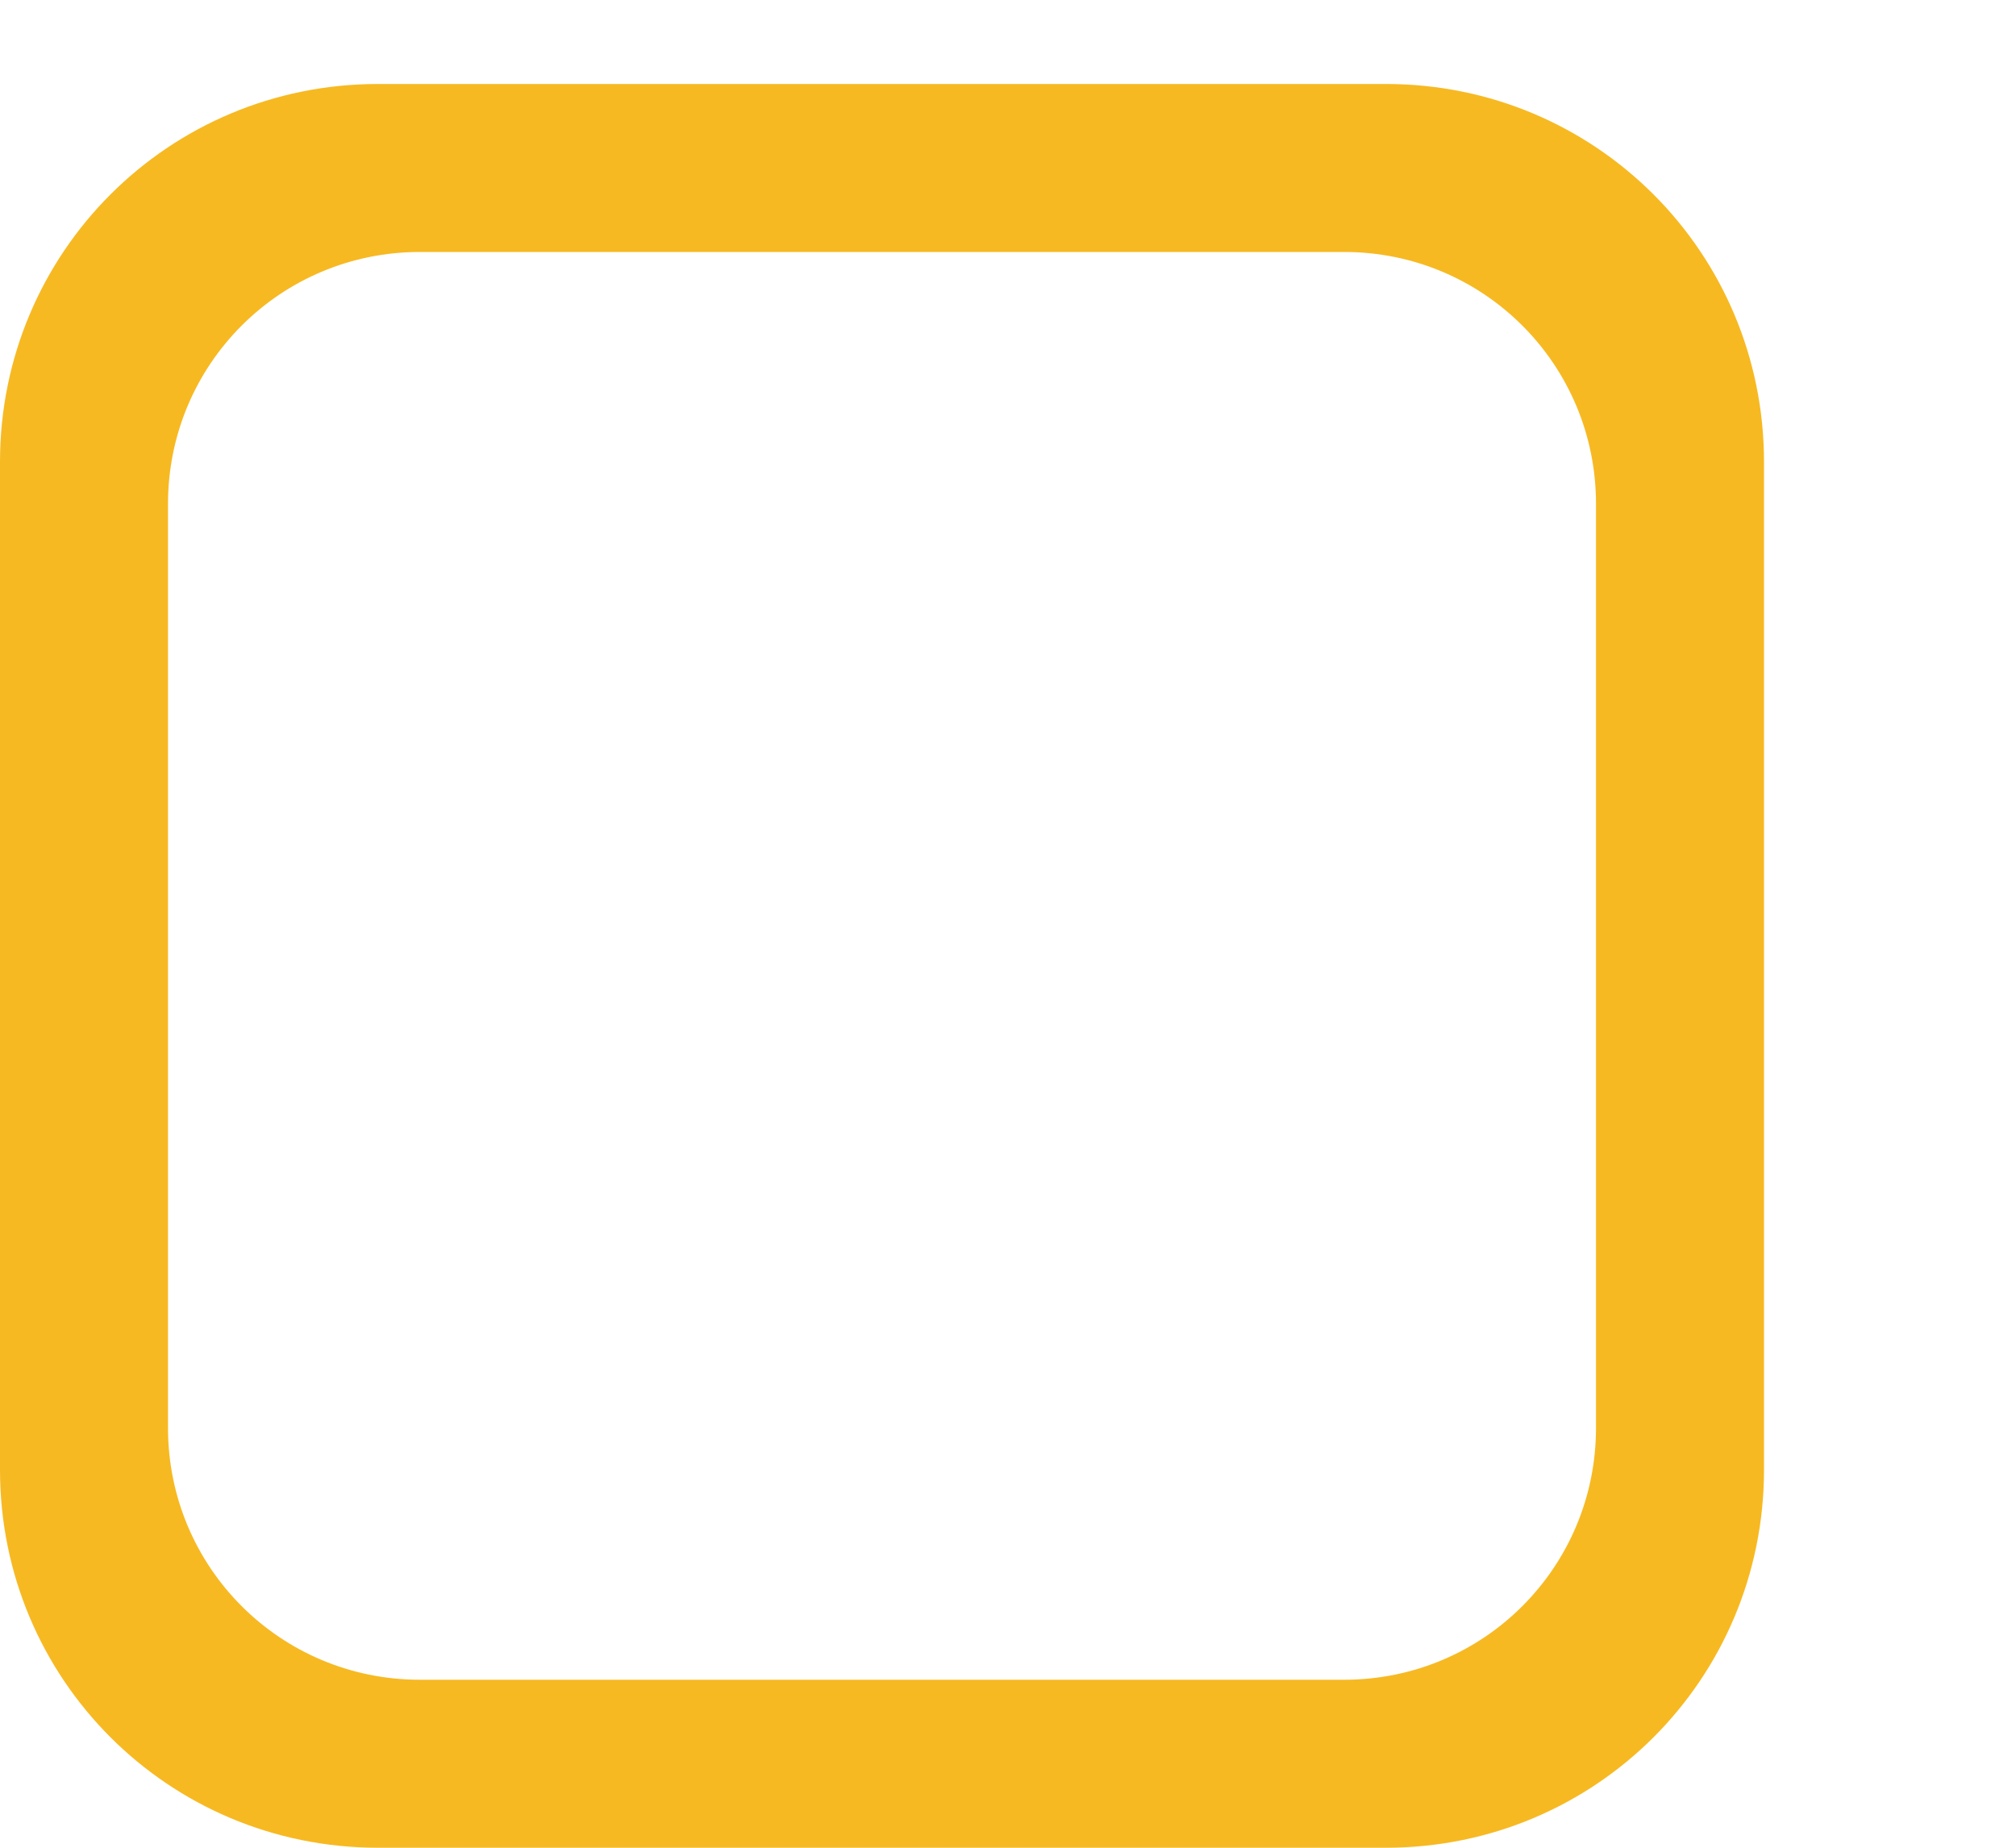
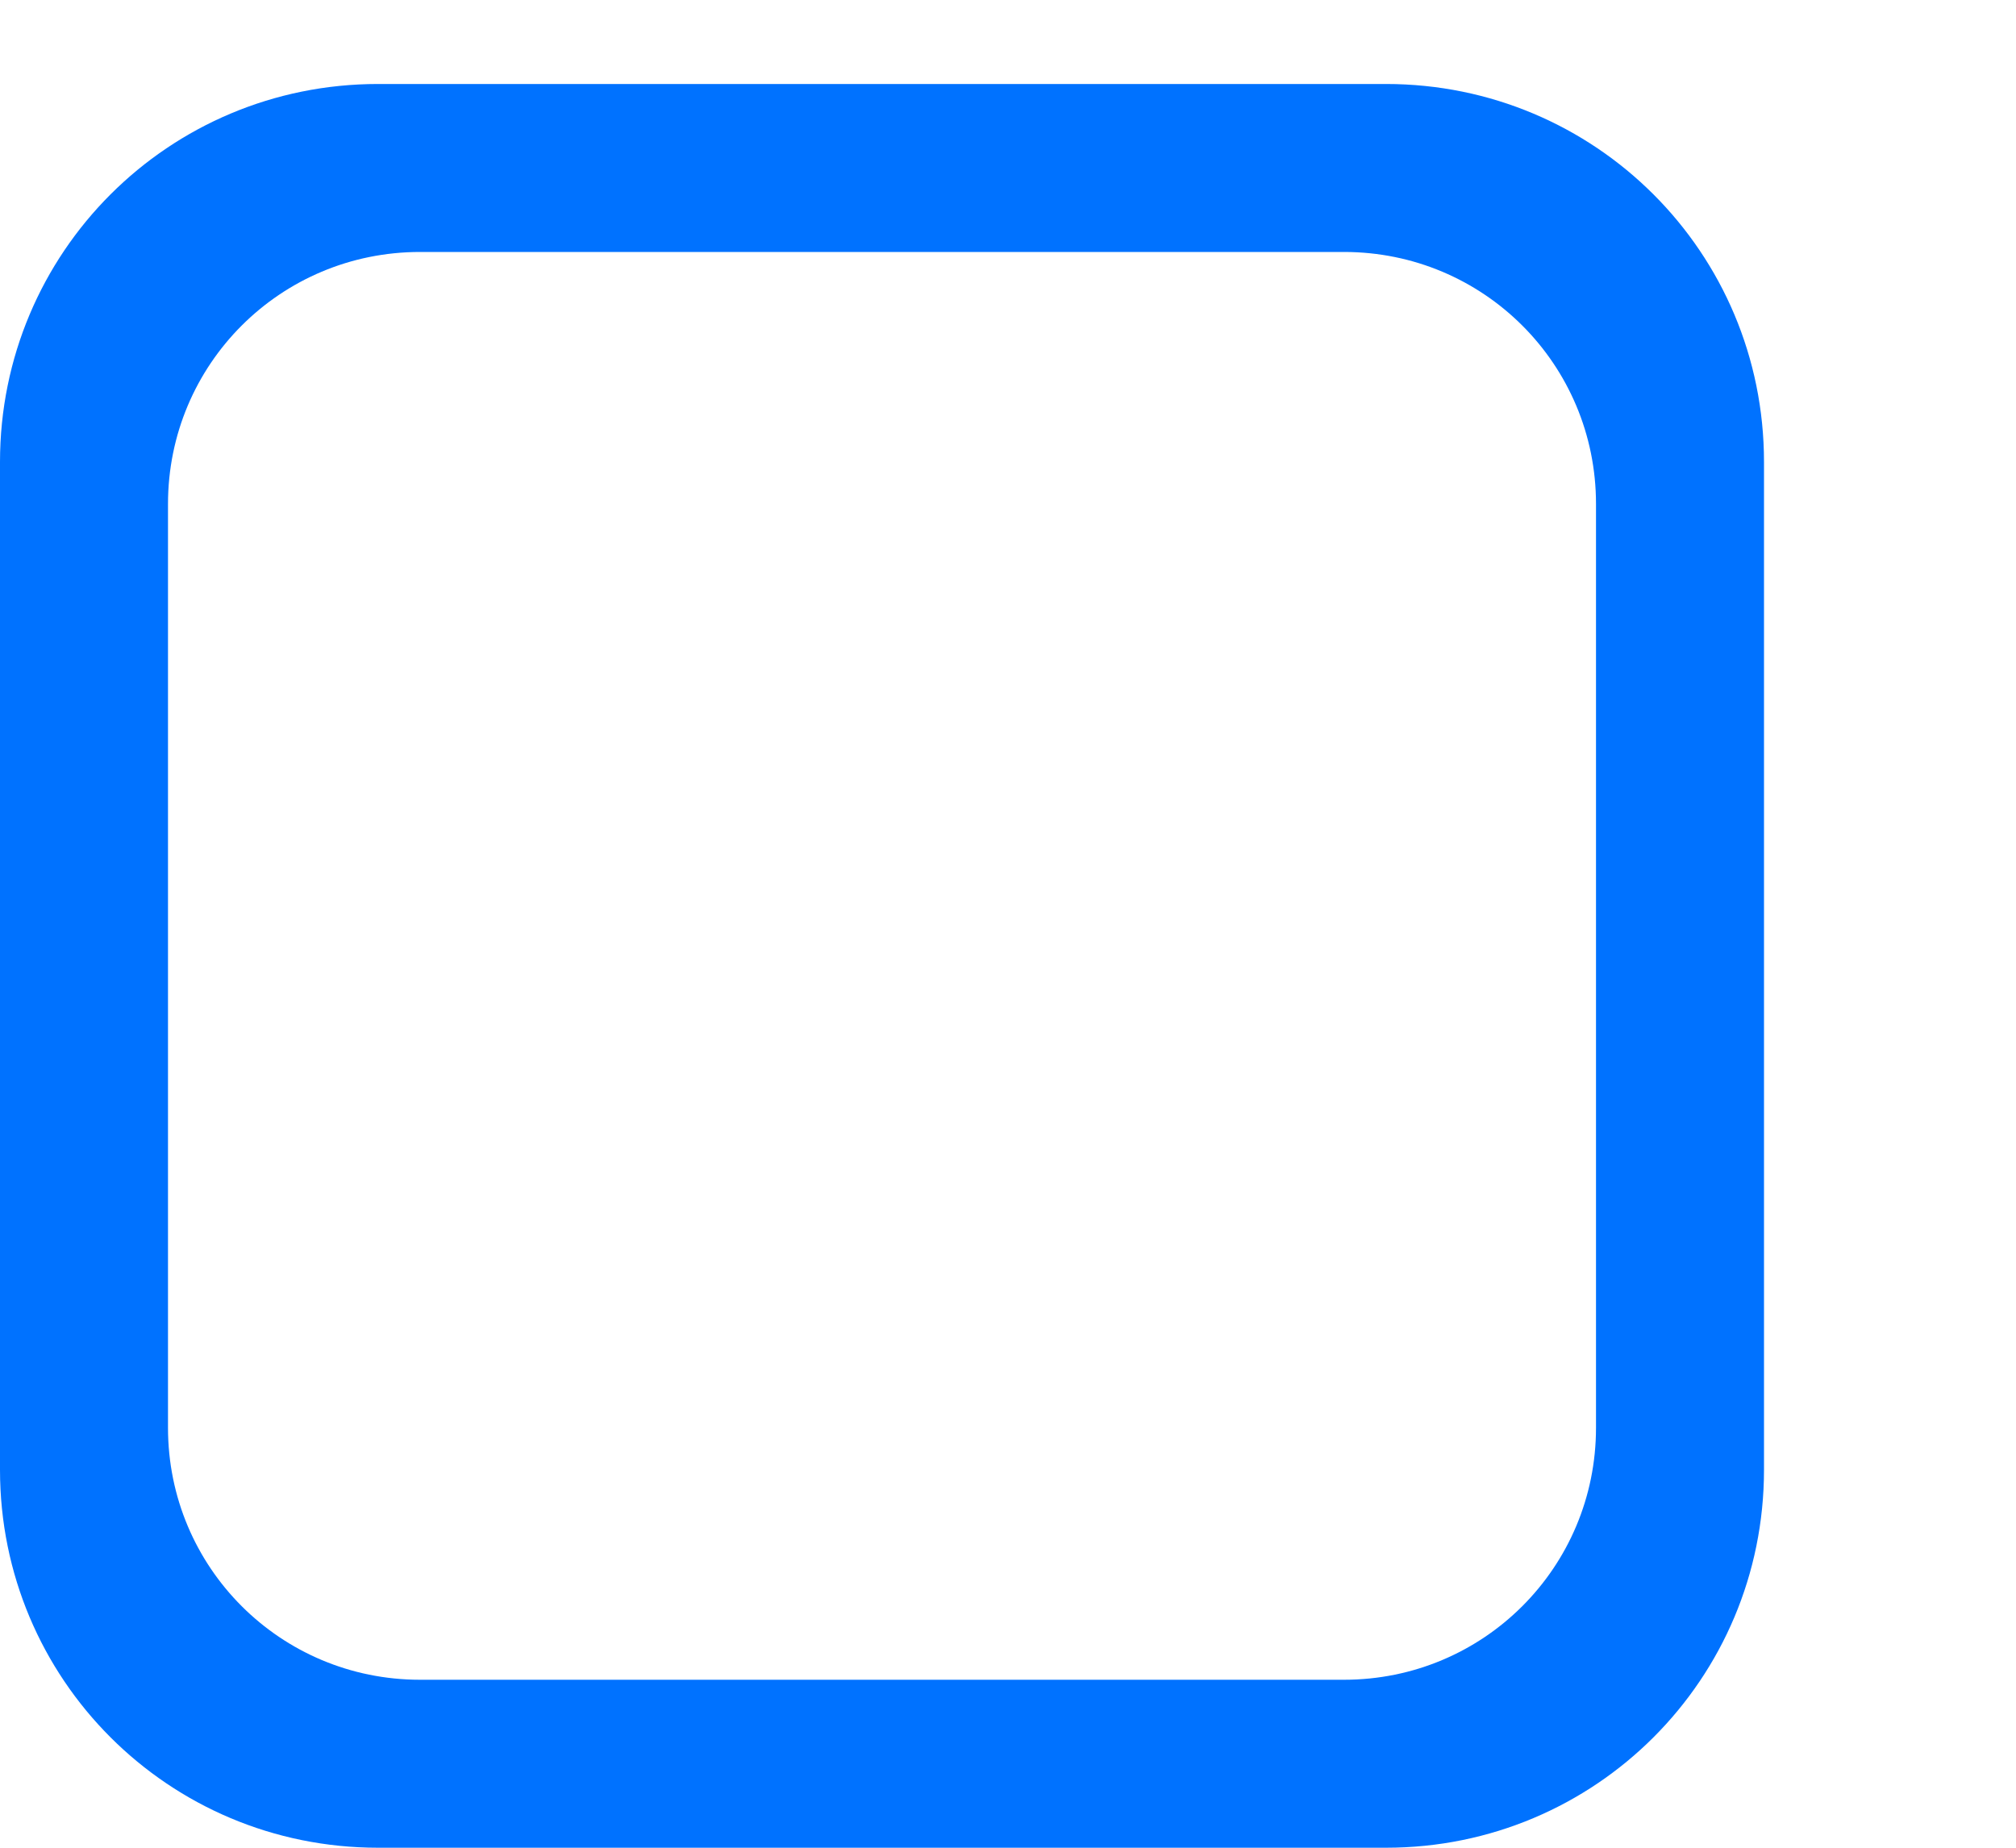
<svg xmlns="http://www.w3.org/2000/svg" xmlns:xlink="http://www.w3.org/1999/xlink" width="24" height="22" id="svg3199" version="1.1">
  <defs id="defs3201">
    <linearGradient id="linearGradient15404">
      <stop id="stop15406" offset="0" style="stop-color:#515151;stop-opacity:1" />
      <stop id="stop15408" offset="1" style="stop-color:#292929;stop-opacity:1" />
    </linearGradient>
    <linearGradient xlink:href="#linearGradient5872-5-1" id="linearGradient5891-0-4" gradientUnits="userSpaceOnUse" x1="205.841" y1="246.709" x2="206.748" y2="231.241" />
    <linearGradient id="linearGradient5872-5-1">
      <stop style="stop-color:#0b2e52;stop-opacity:1" offset="0" id="stop5874-4-4" />
      <stop style="stop-color:#1862af;stop-opacity:1" offset="1" id="stop5876-0-5" />
    </linearGradient>
    <linearGradient y2="-388.73" x2="-93.031" y1="-396.347" x1="-93.031" gradientTransform="matrix(1.591837,0,0,0.8571429,-256.5612,59.68542)" gradientUnits="userSpaceOnUse" id="linearGradient14219" xlink:href="#linearGradient15404" />
    <linearGradient id="linearGradient10013-4-63-6">
      <stop style="stop-color:#333333;stop-opacity:1;" offset="0" id="stop10015-2-76-1" />
      <stop style="stop-color:#292929;stop-opacity:1" offset="1" id="stop10017-46-15-8" />
    </linearGradient>
    <linearGradient id="linearGradient10597-5">
      <stop style="stop-color:#16191a;stop-opacity:1;" offset="0" id="stop10599-2" />
      <stop style="stop-color:#2b3133;stop-opacity:1" offset="1" id="stop10601-5" />
    </linearGradient>
    <linearGradient y2="-322.164" x2="921.225" y1="-330.051" x1="921.328" gradientTransform="matrix(1.591837,0,0,0.8571429,-1456.546,275.4519)" gradientUnits="userSpaceOnUse" id="linearGradient15374" xlink:href="#linearGradient10013-4-63-6" />
    <linearGradient gradientTransform="translate(-1199.985,216.3805)" y2="-227.08" x2="1203.918" y1="-217.567" x1="1203.918" gradientUnits="userSpaceOnUse" id="linearGradient15376" xlink:href="#linearGradient10597-5" />
    <linearGradient id="linearGradient5581-5-2-4-6-8-7-35-8">
      <stop id="stop5583-0-92-8-0-7-6-5-1" offset="0" style="stop-color:#454c4c;stop-opacity:1;" />
      <stop style="stop-color:#393f3f;stop-opacity:1;" offset="0.4" id="stop5585-4-7-2-7-9-9-92-0" />
      <stop id="stop5587-6-7-2-0-3-1-21-5" offset="1" style="stop-color:#2d3232;stop-opacity:1;" />
    </linearGradient>
  </defs>
  <g id="layer1" transform="translate(-342.5,-521.3622)">
-     <rect style="color:#000000;fill:none;stroke:none;stroke-width:2;marker:none;visibility:visible;display:inline;overflow:visible;enable-background:accumulate" id="rect17347" width="21.944" height="21.944" x="342.299" y="521.584" />
-     <path style="display:inline;opacity:1;fill:#f7b922;fill-opacity:1;stroke:none;stroke-opacity:1;enable-background:new" d="M 4.5 1 C 2.007 1 0 3.007 0 5.5 L 0 17.5 C 0 19.993 2.007 22 4.5 22 L 16.5 22 C 18.993 22 21 19.993 21 17.5 L 21 5.5 C 21 3.007 18.993 1 16.5 1 L 4.5 1 z M 5 3 L 16 3 C 17.662 3 19 4.338 19 6 L 19 17 C 19 18.662 17.662 20 16 20 L 5 20 C 3.338 20 2 18.662 2 17 L 2 6 C 2 4.338 3.338 3 5 3 z " transform="translate(342.5,521.3622)" id="path4731" />
+     <rect style="color:#000000;display:inline;overflow:visible;visibility:visible;fill:none;stroke:none;stroke-width:2;marker:none;enable-background:accumulate" id="rect17347" width="21.944" height="21.944" x="342.299" y="521.584" />
+     <path style="display:inline;opacity:1;fill:#0072ff;fill-opacity:1;stroke:none;stroke-opacity:1;enable-background:new" d="M 4.5,1 C 2.007,1 0,3.007 0,5.5 v 12 C 0,19.993 2.007,22 4.5,22 h 12 C 18.993,22 21,19.993 21,17.5 V 5.5 C 21,3.007 18.993,1 16.5,1 Z M 5,3 h 11 c 1.662,0 3,1.338 3,3 v 11 c 0,1.662 -1.338,3 -3,3 H 5 C 3.338,20 2,18.662 2,17 V 6 C 2,4.338 3.338,3 5,3 Z" transform="translate(342.5,521.3622)" id="path4731" />
  </g>
</svg>
